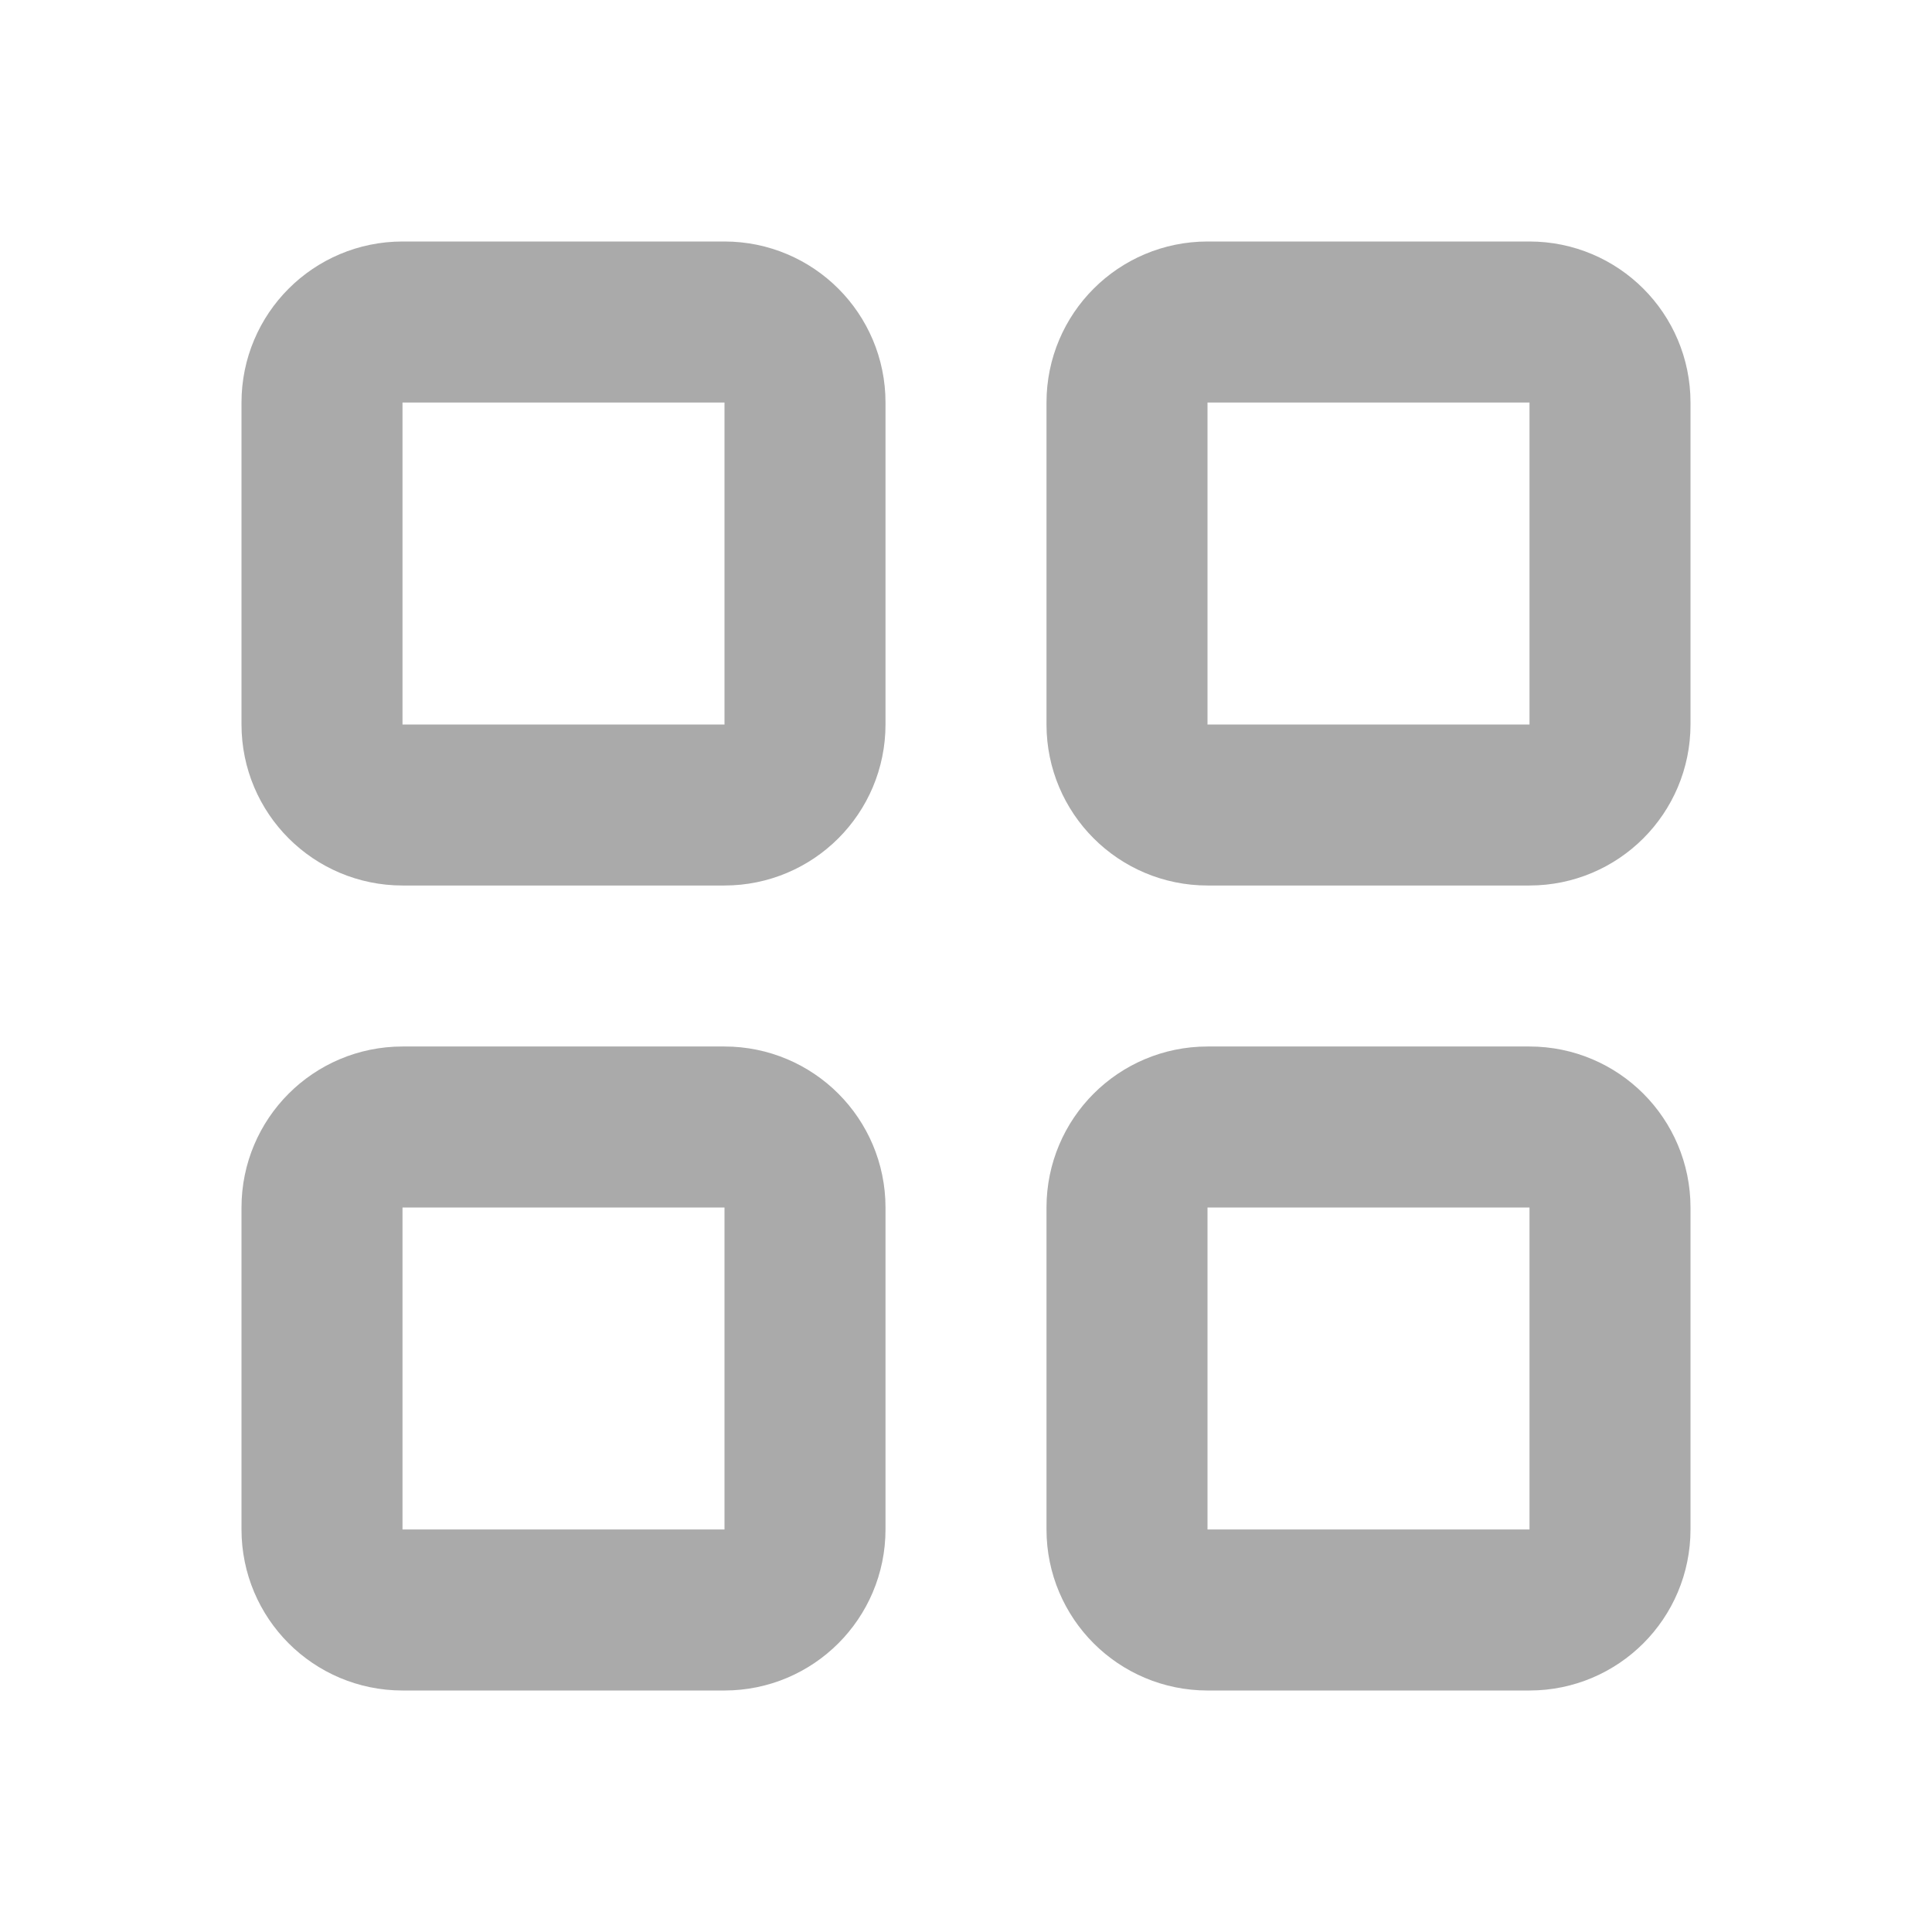
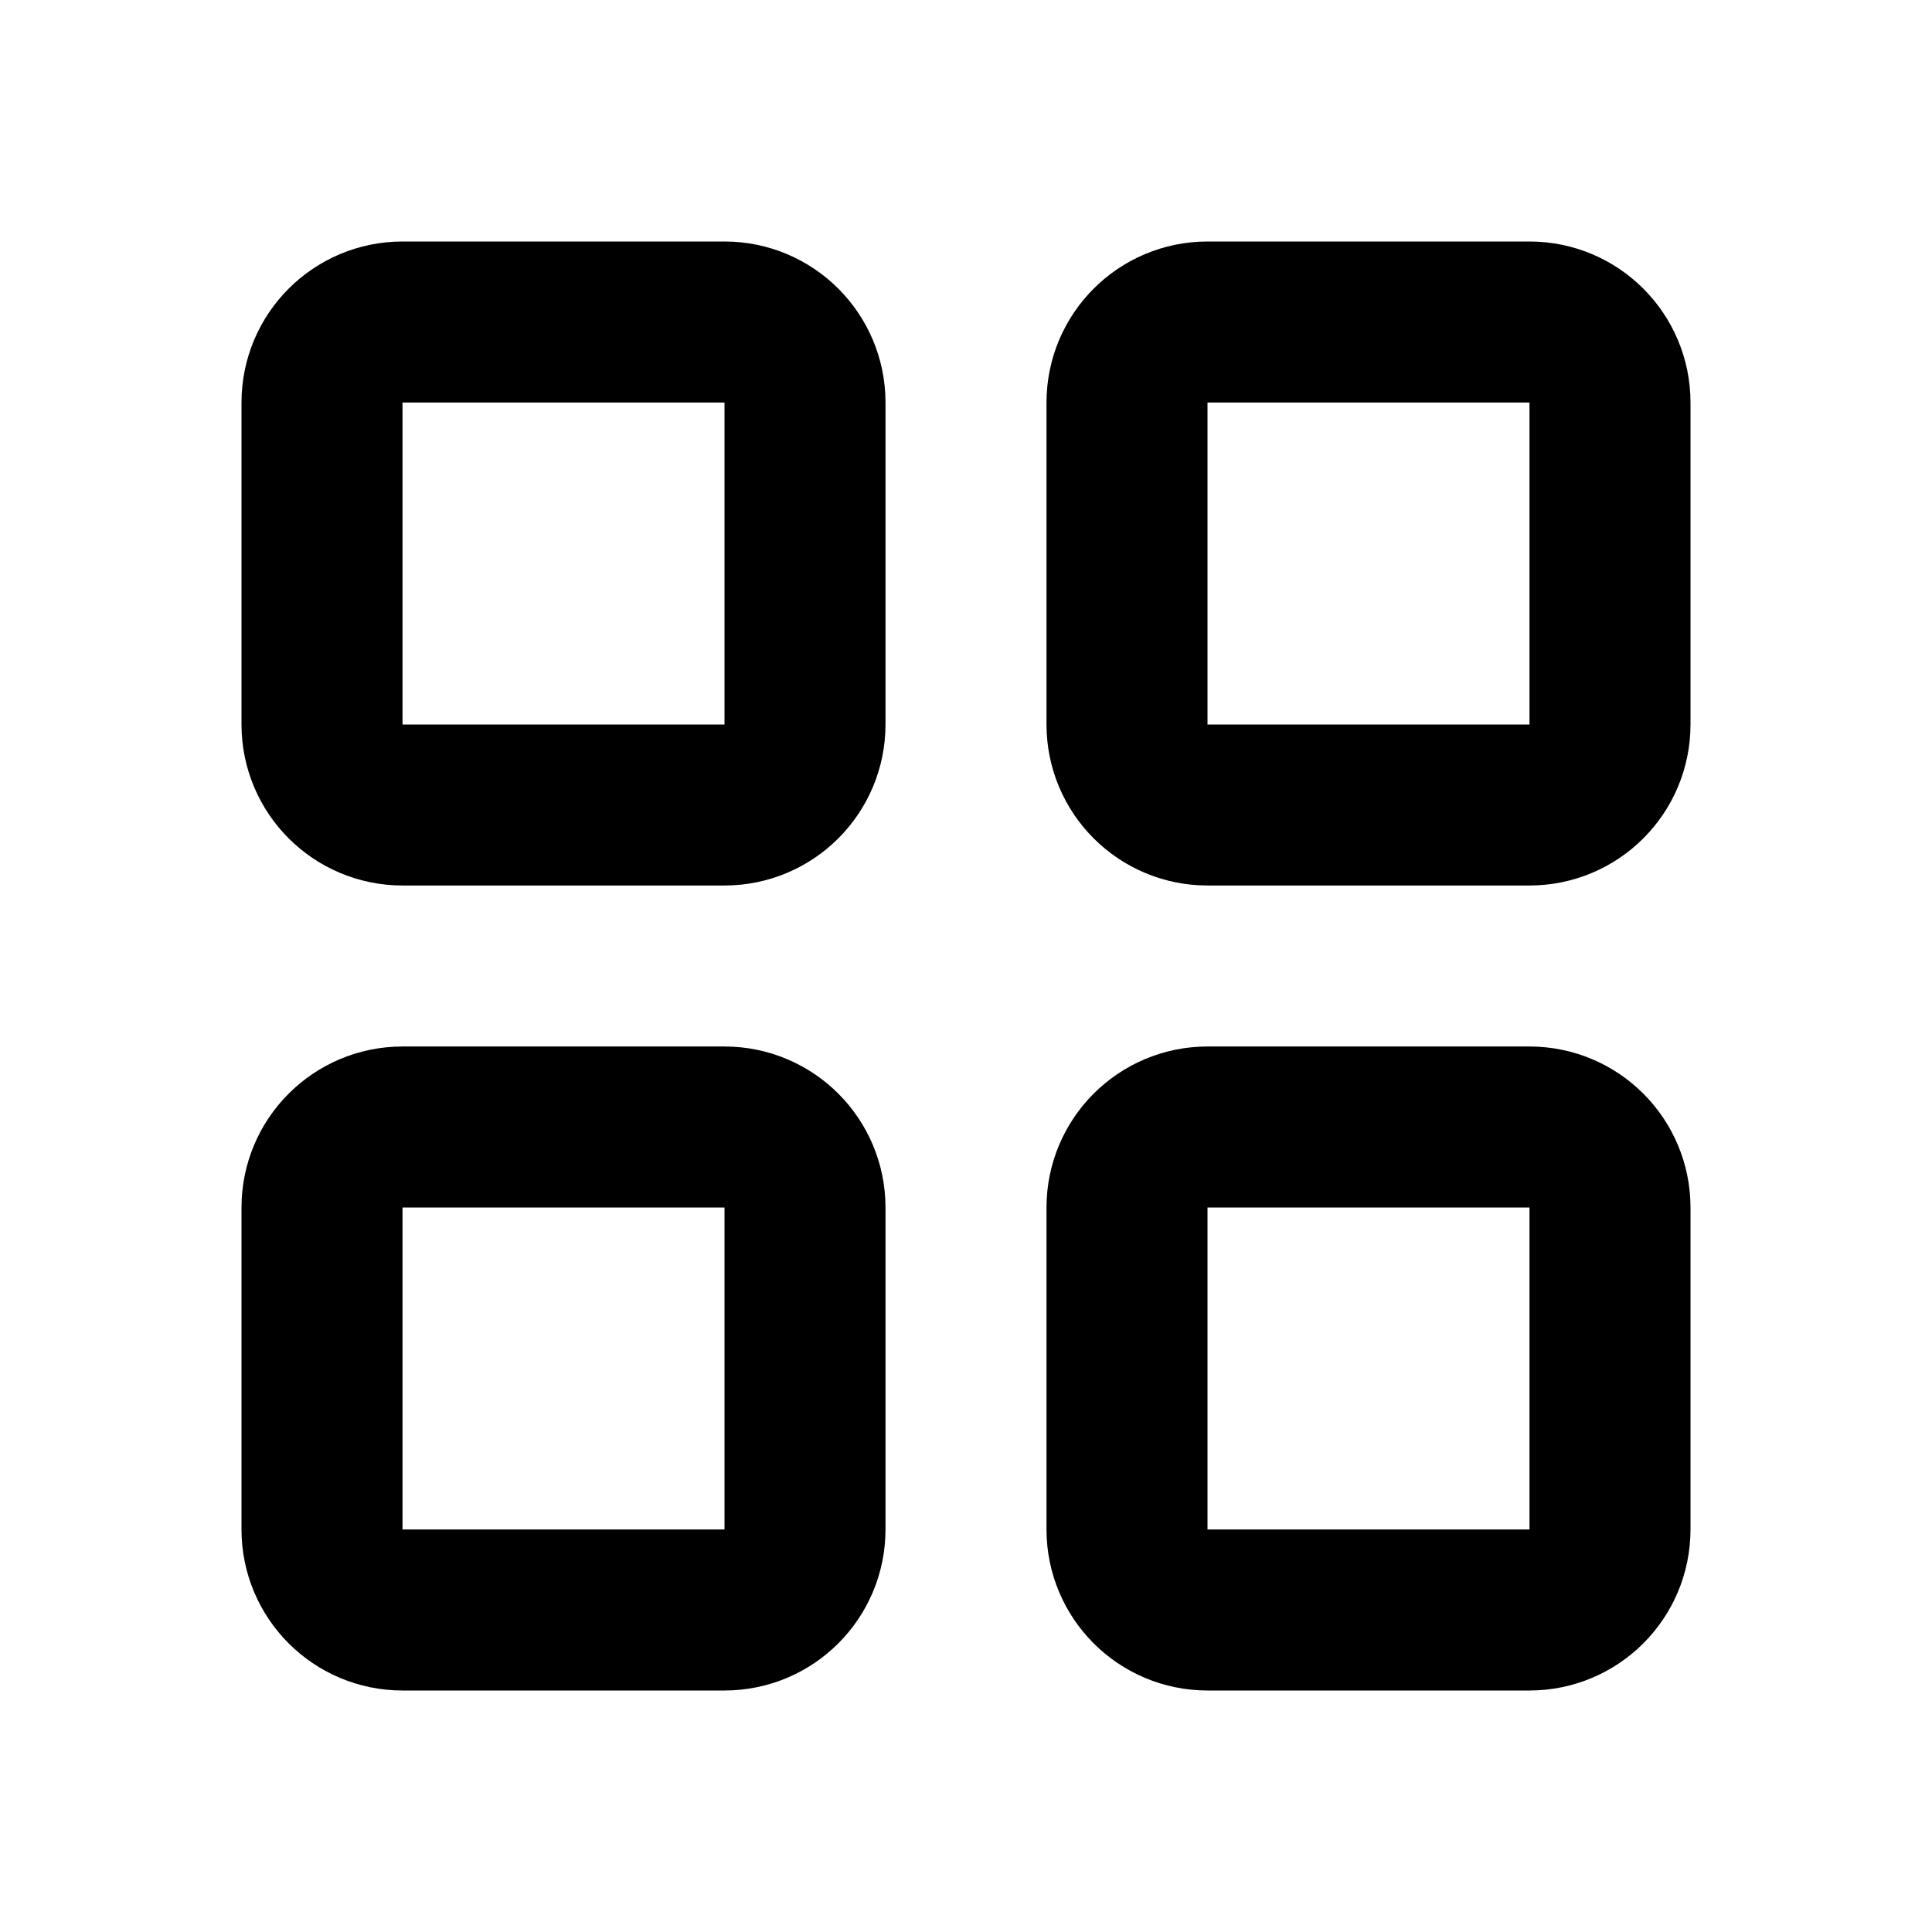
- <svg xmlns="http://www.w3.org/2000/svg" width="24" height="24" viewBox="0 0 24 24" fill="none" stroke="#aaa" stroke-width="2" stroke-linecap="round" stroke-linejoin="round">
+ <svg xmlns="http://www.w3.org/2000/svg" width="24" height="24" viewBox="0 0 24 24" fill="none" stroke="currentColor" stroke-width="2" stroke-linecap="round" stroke-linejoin="round">
  <path d="M4 4m0 1a1 1 0 0 1 1 -1h4a1 1 0 0 1 1 1v4a1 1 0 0 1 -1 1h-4a1 1 0 0 1 -1 -1z" />
  <path d="M14 4m0 1a1 1 0 0 1 1 -1h4a1 1 0 0 1 1 1v4a1 1 0 0 1 -1 1h-4a1 1 0 0 1 -1 -1z" />
  <path d="M4 14m0 1a1 1 0 0 1 1 -1h4a1 1 0 0 1 1 1v4a1 1 0 0 1 -1 1h-4a1 1 0 0 1 -1 -1z" />
  <path d="M14 14m0 1a1 1 0 0 1 1 -1h4a1 1 0 0 1 1 1v4a1 1 0 0 1 -1 1h-4a1 1 0 0 1 -1 -1z" />
</svg>
